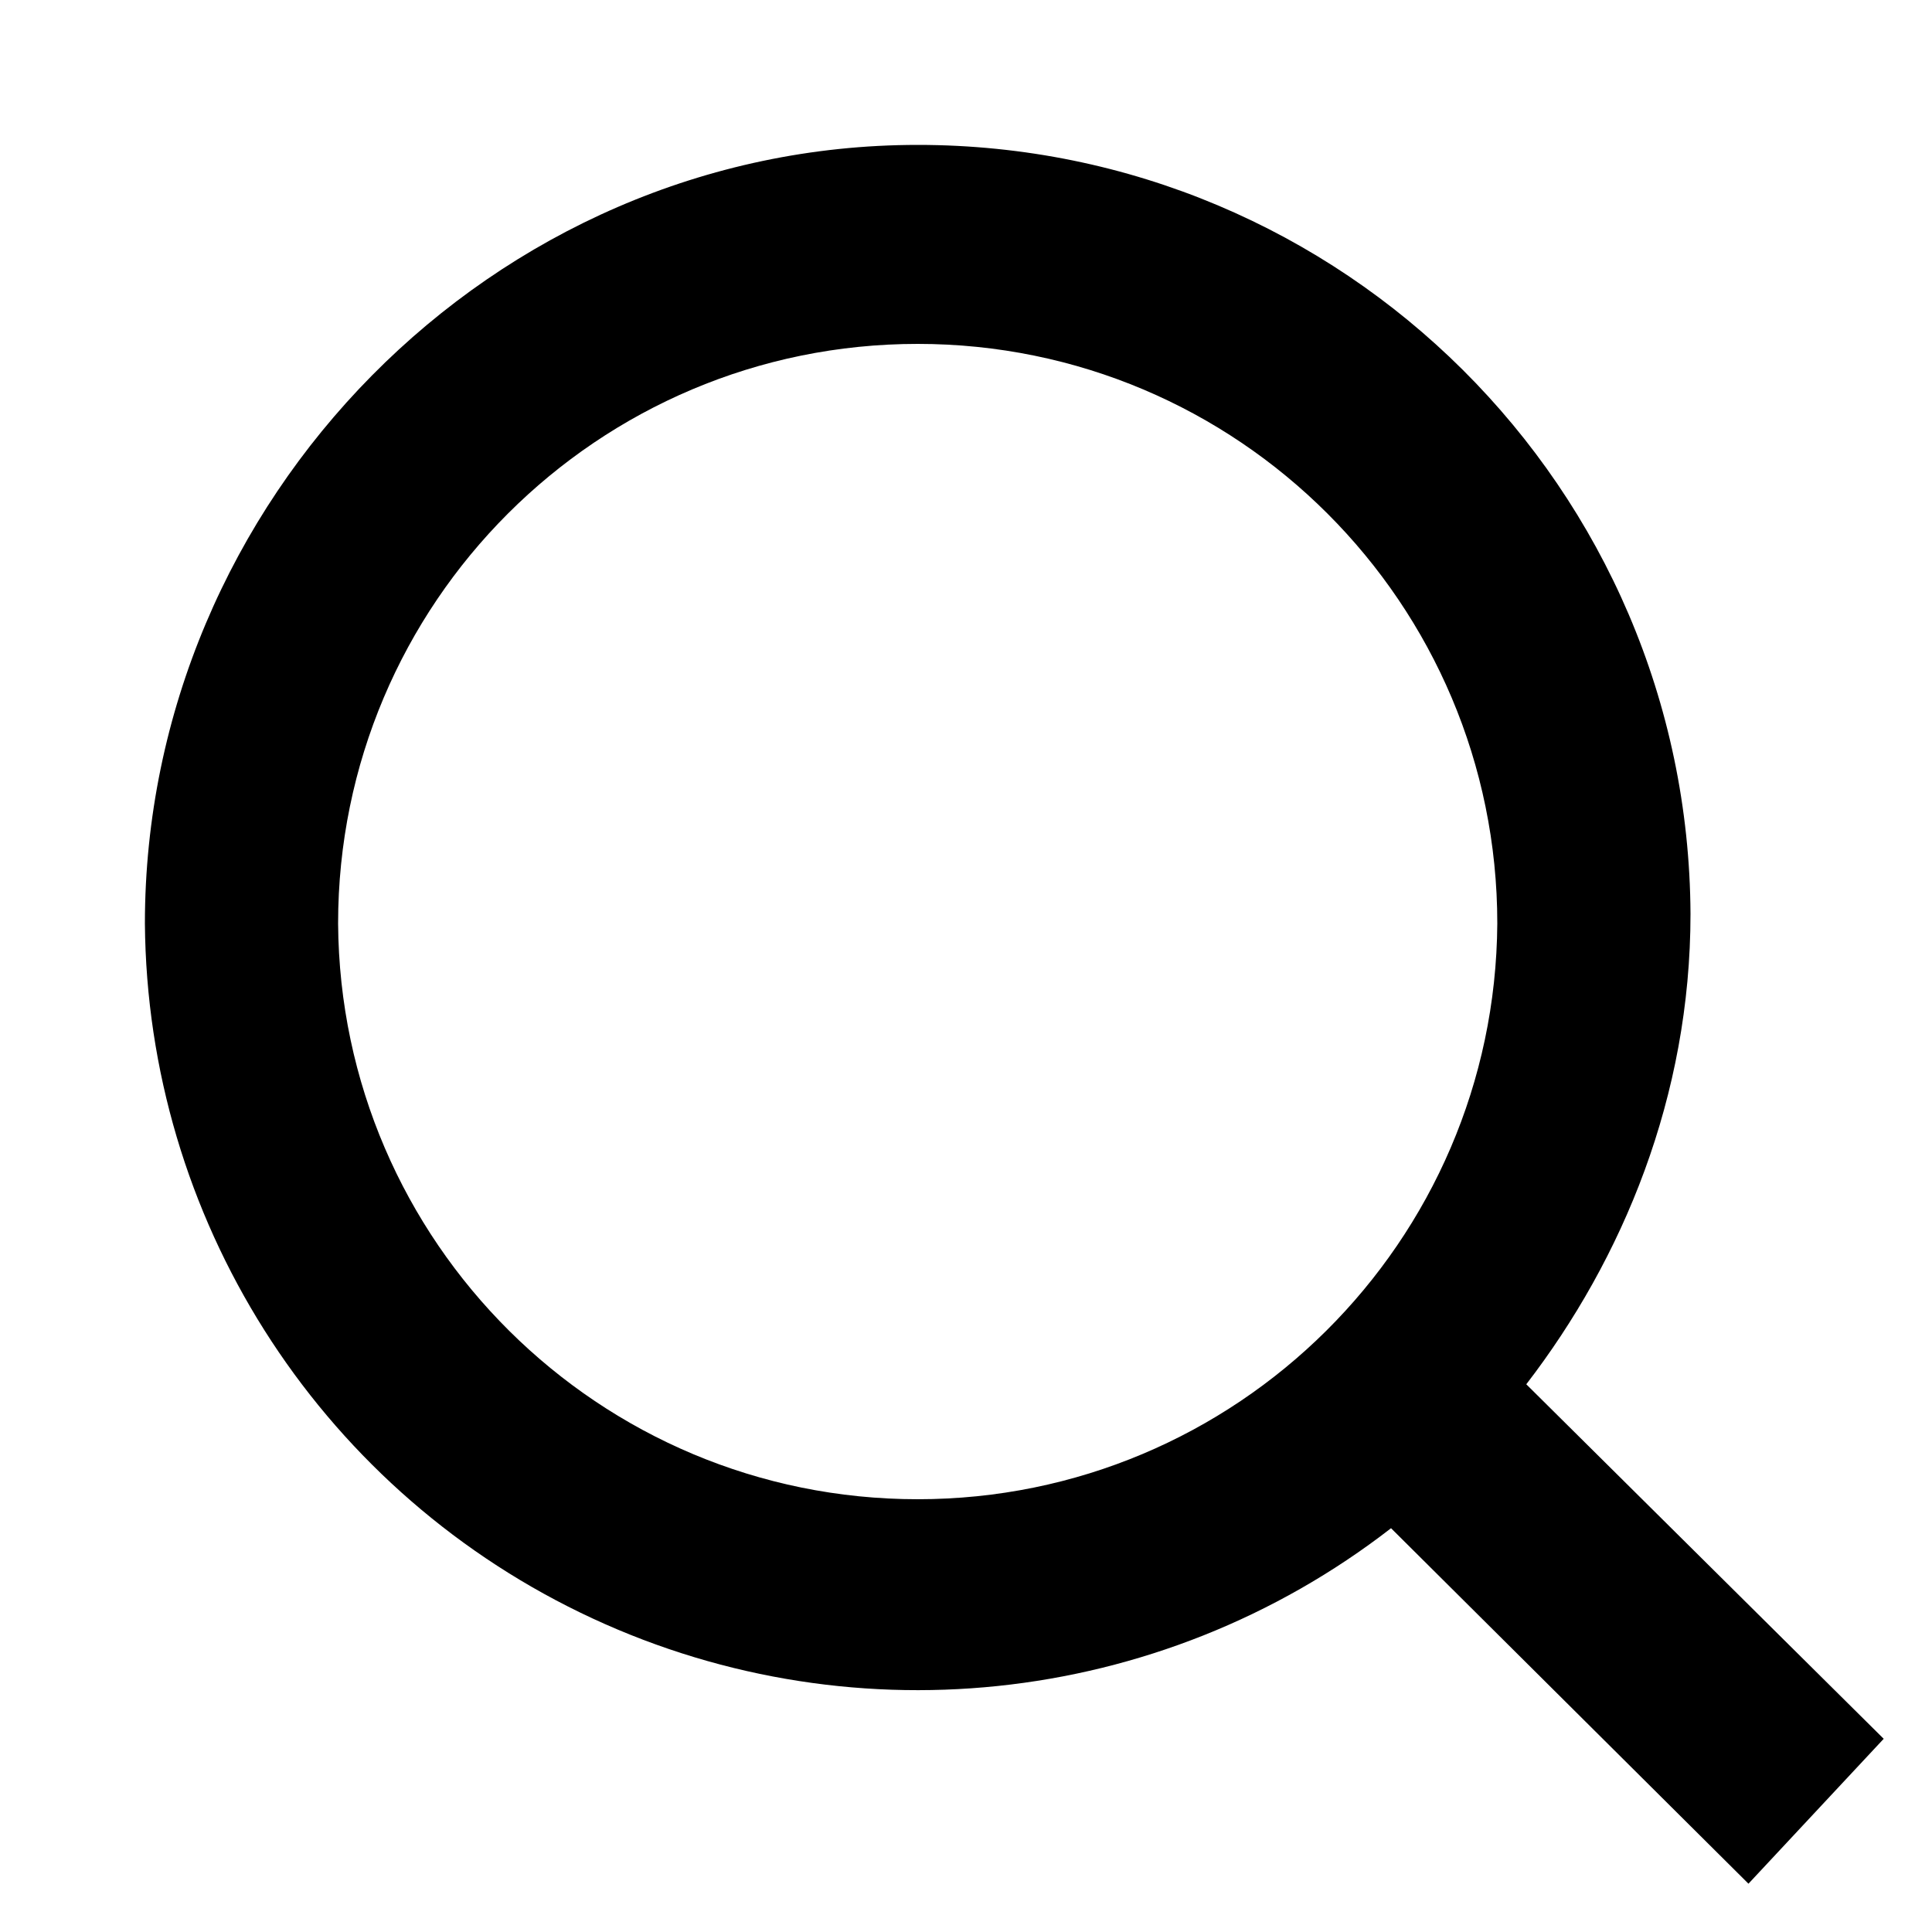
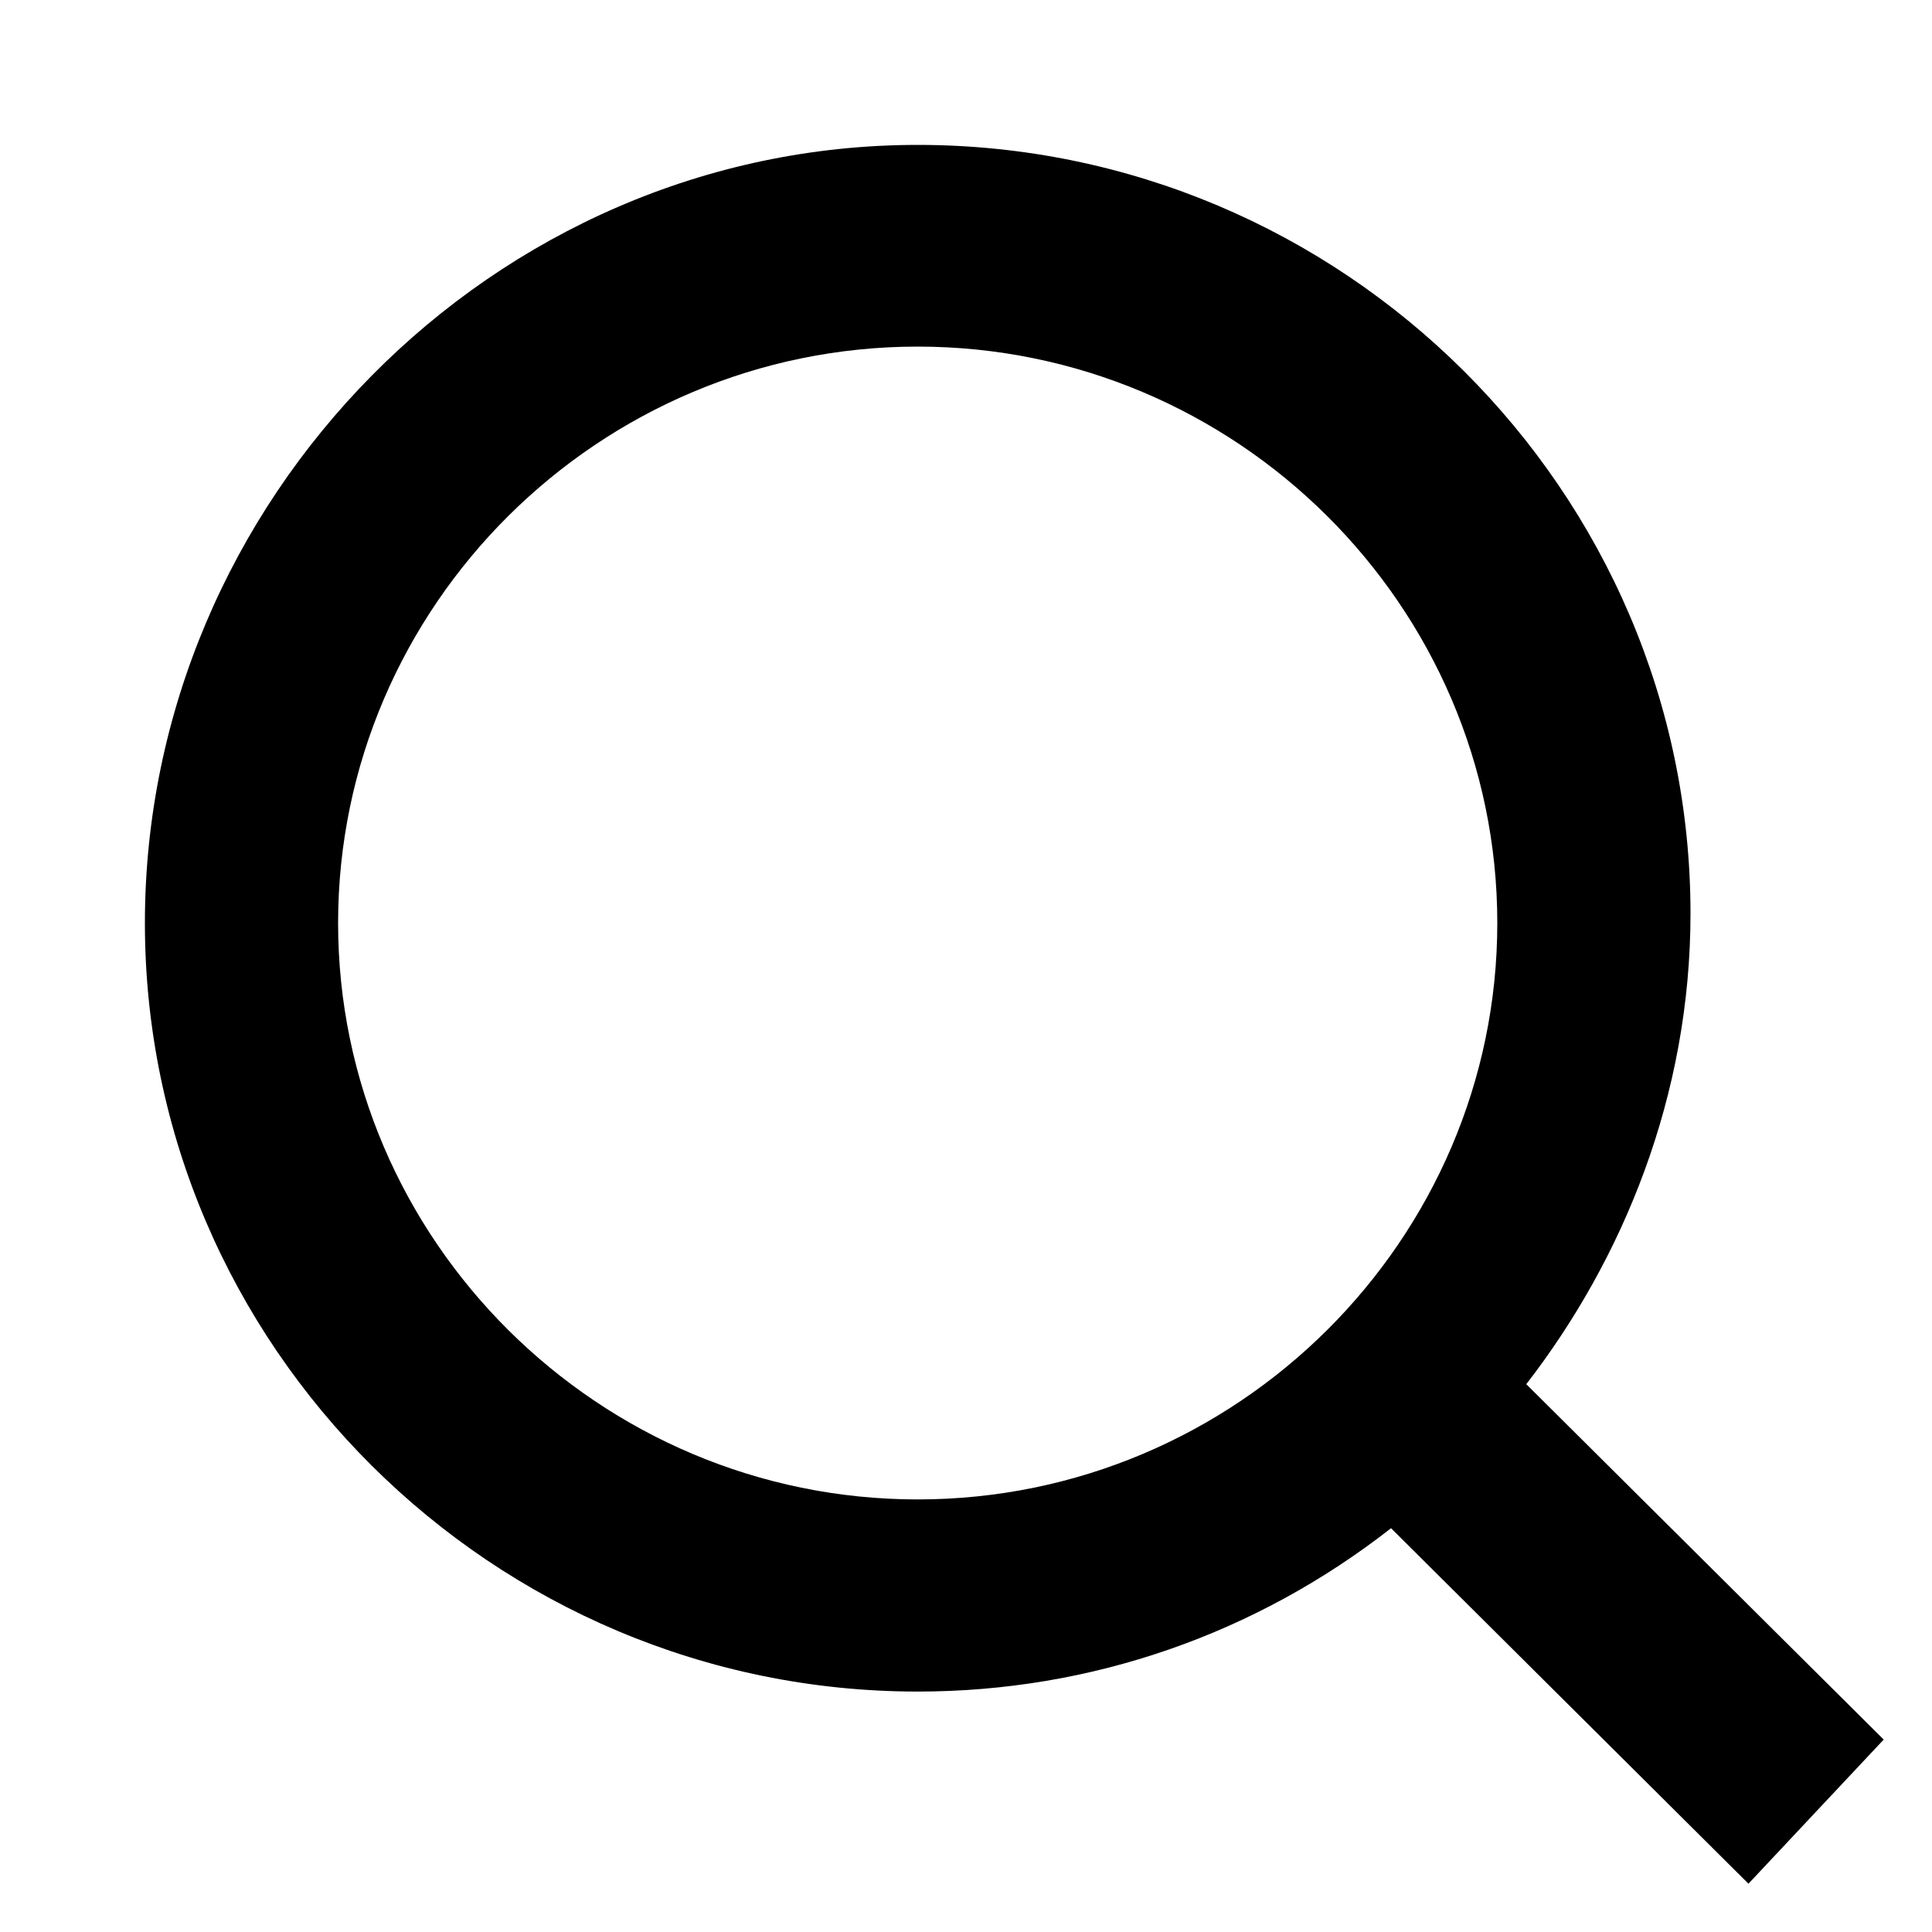
- <svg xmlns="http://www.w3.org/2000/svg" width="20" height="20" fill="none">
-   <path fill="#000" d="m19.5 18-3.7-3.67c1-1.3 1.7-2.98 1.7-4.87a8 8 0 0 0-8-7.96c-4.4 0-8 3.68-8 8.06a8 8 0 0 0 12.9 6.26l3.7 3.68 1.4-1.5Zm-10-2.48a6 6 0 0 1-6-5.96 6 6 0 0 1 12 0 6 6 0 0 1-6 5.96Z" />
+ <svg xmlns="http://www.w3.org/2000/svg" width="20" height="20" viewBox="0 0 20 20" fill="none">
+   <path d="M19.5 18.008L15.8 14.329C16.8 13.036 17.5 11.345 17.5 9.456C17.5 5.08 13.9 1.5 9.5 1.5C5.1 1.5 1.5 5.18 1.5 9.555C1.5 13.931 5.1 17.511 9.5 17.511C11.3 17.511 13 16.914 14.4 15.82L18.1 19.5L19.5 18.008ZM9.5 15.522C6.2 15.522 3.5 12.837 3.5 9.555C3.5 6.273 6.2 3.588 9.5 3.588C12.8 3.588 15.5 6.273 15.5 9.555C15.5 12.837 12.8 15.522 9.5 15.522Z" fill="black" />
</svg>
